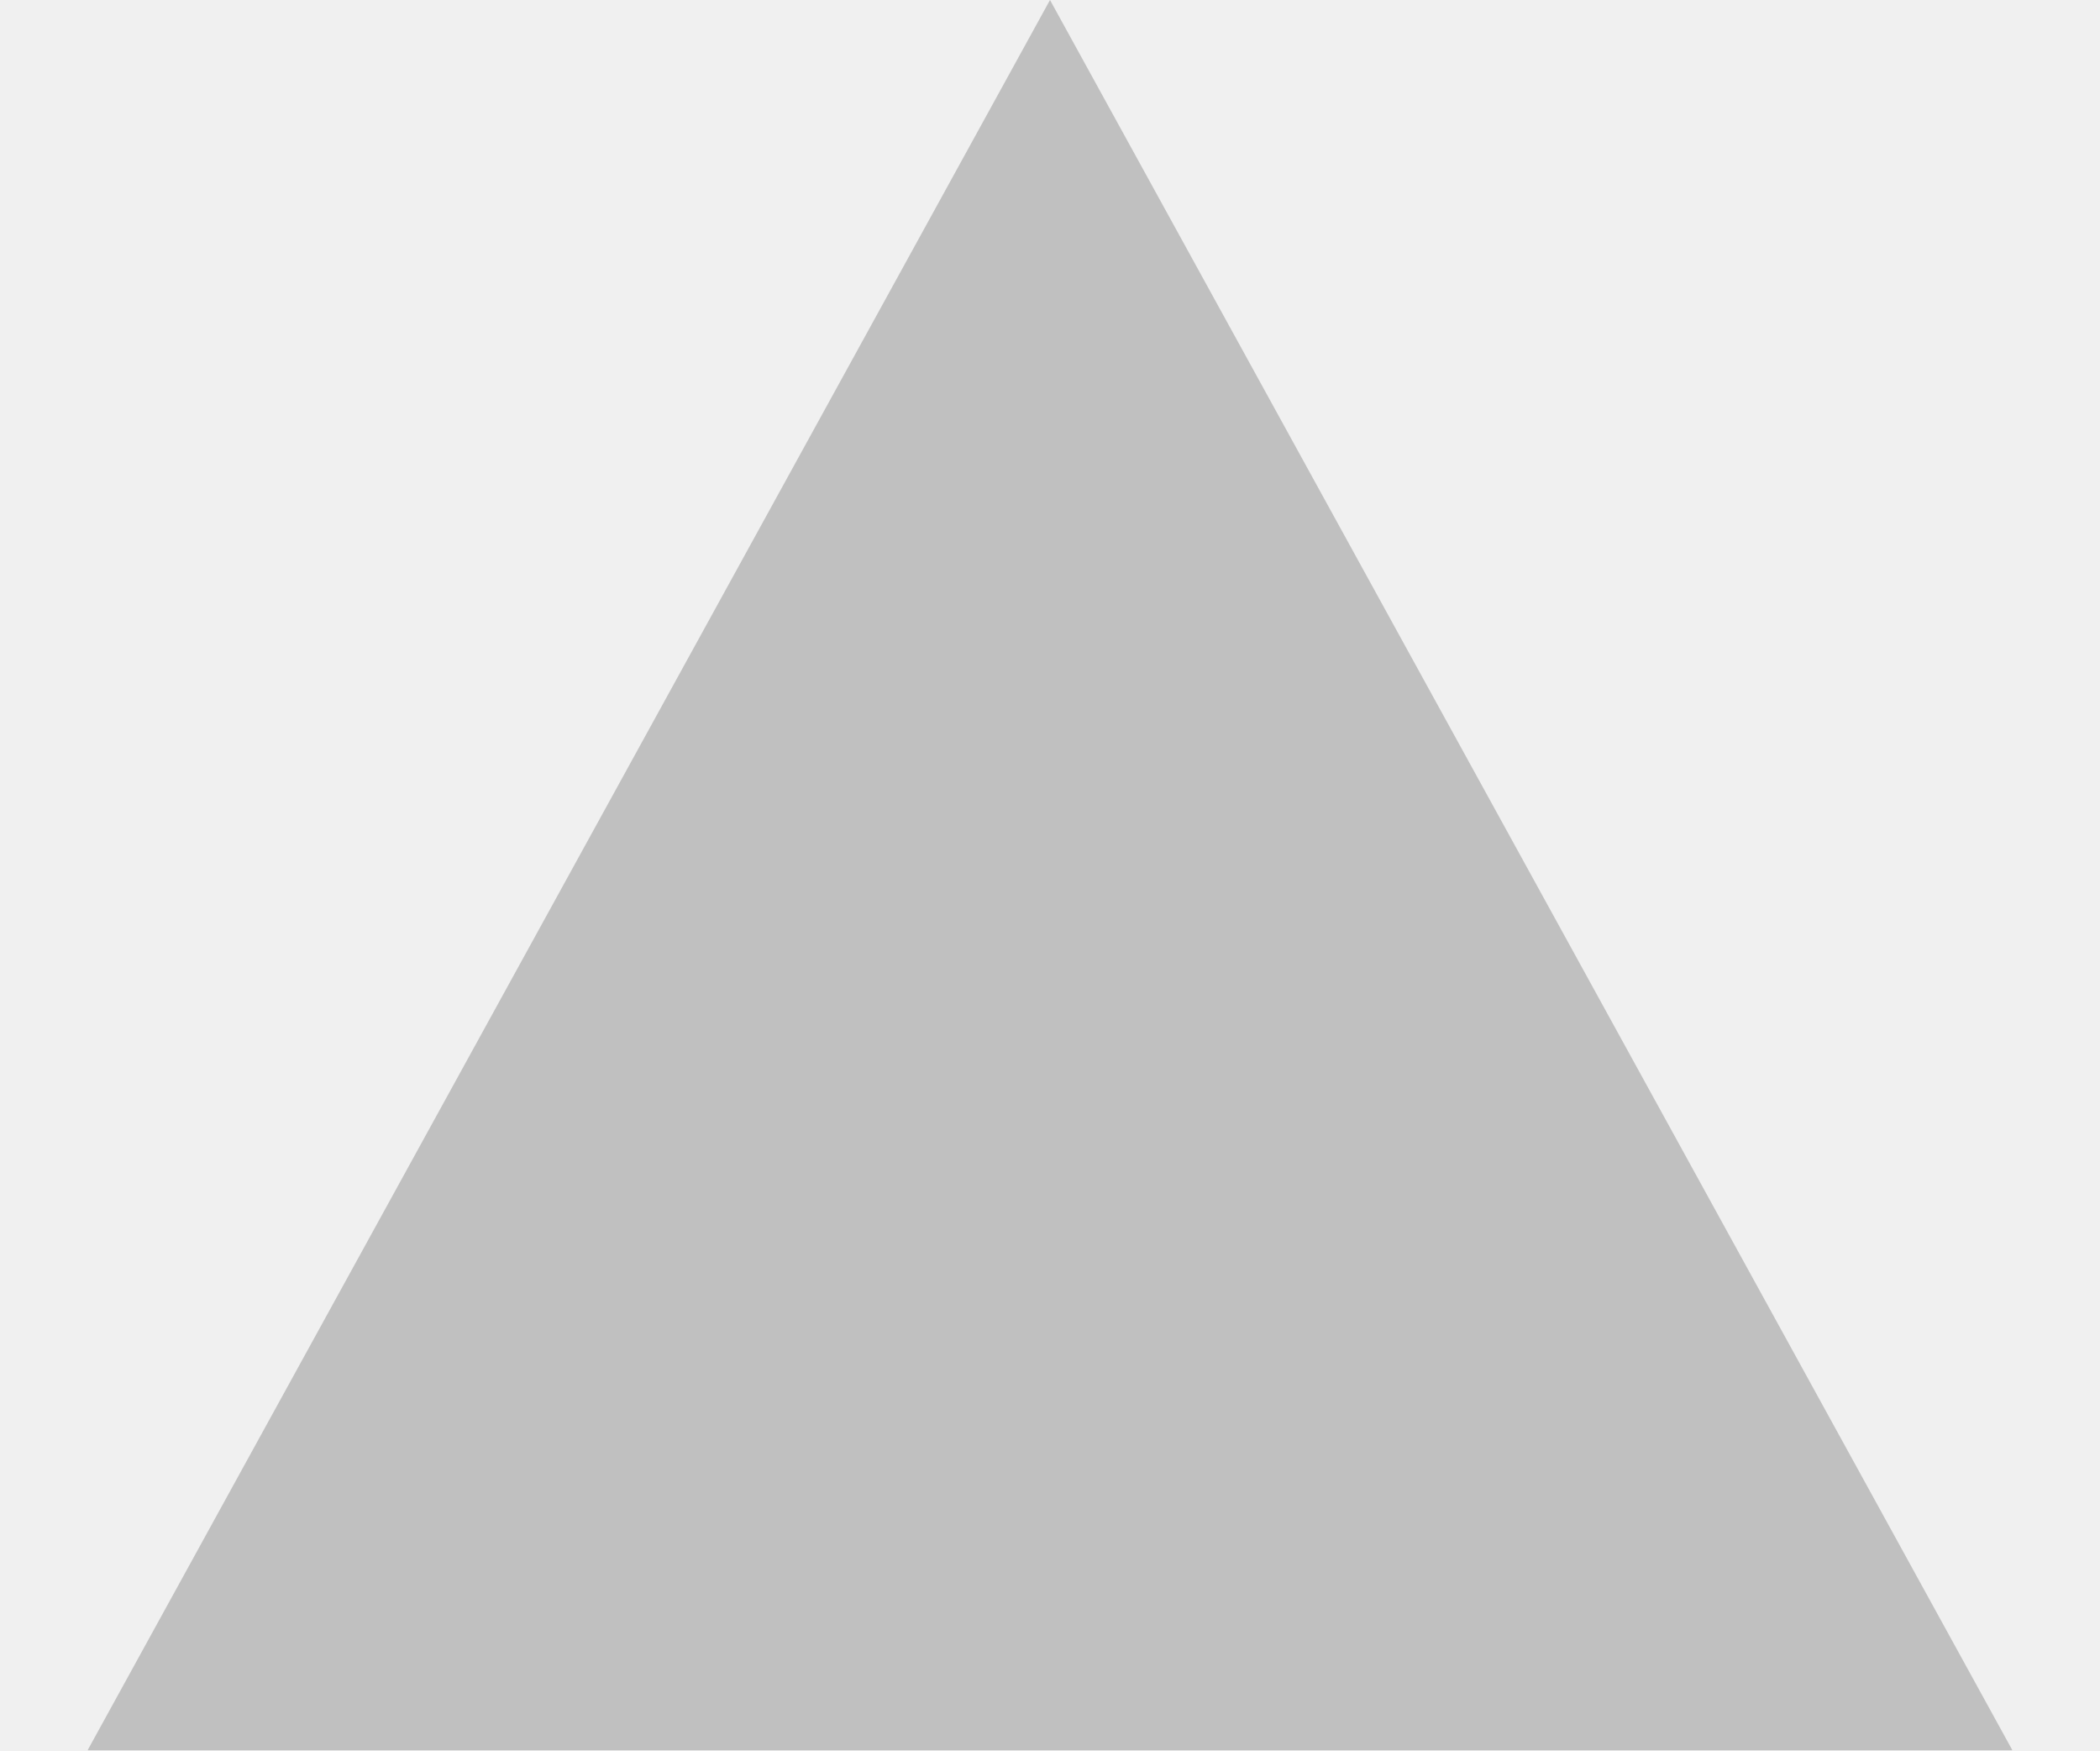
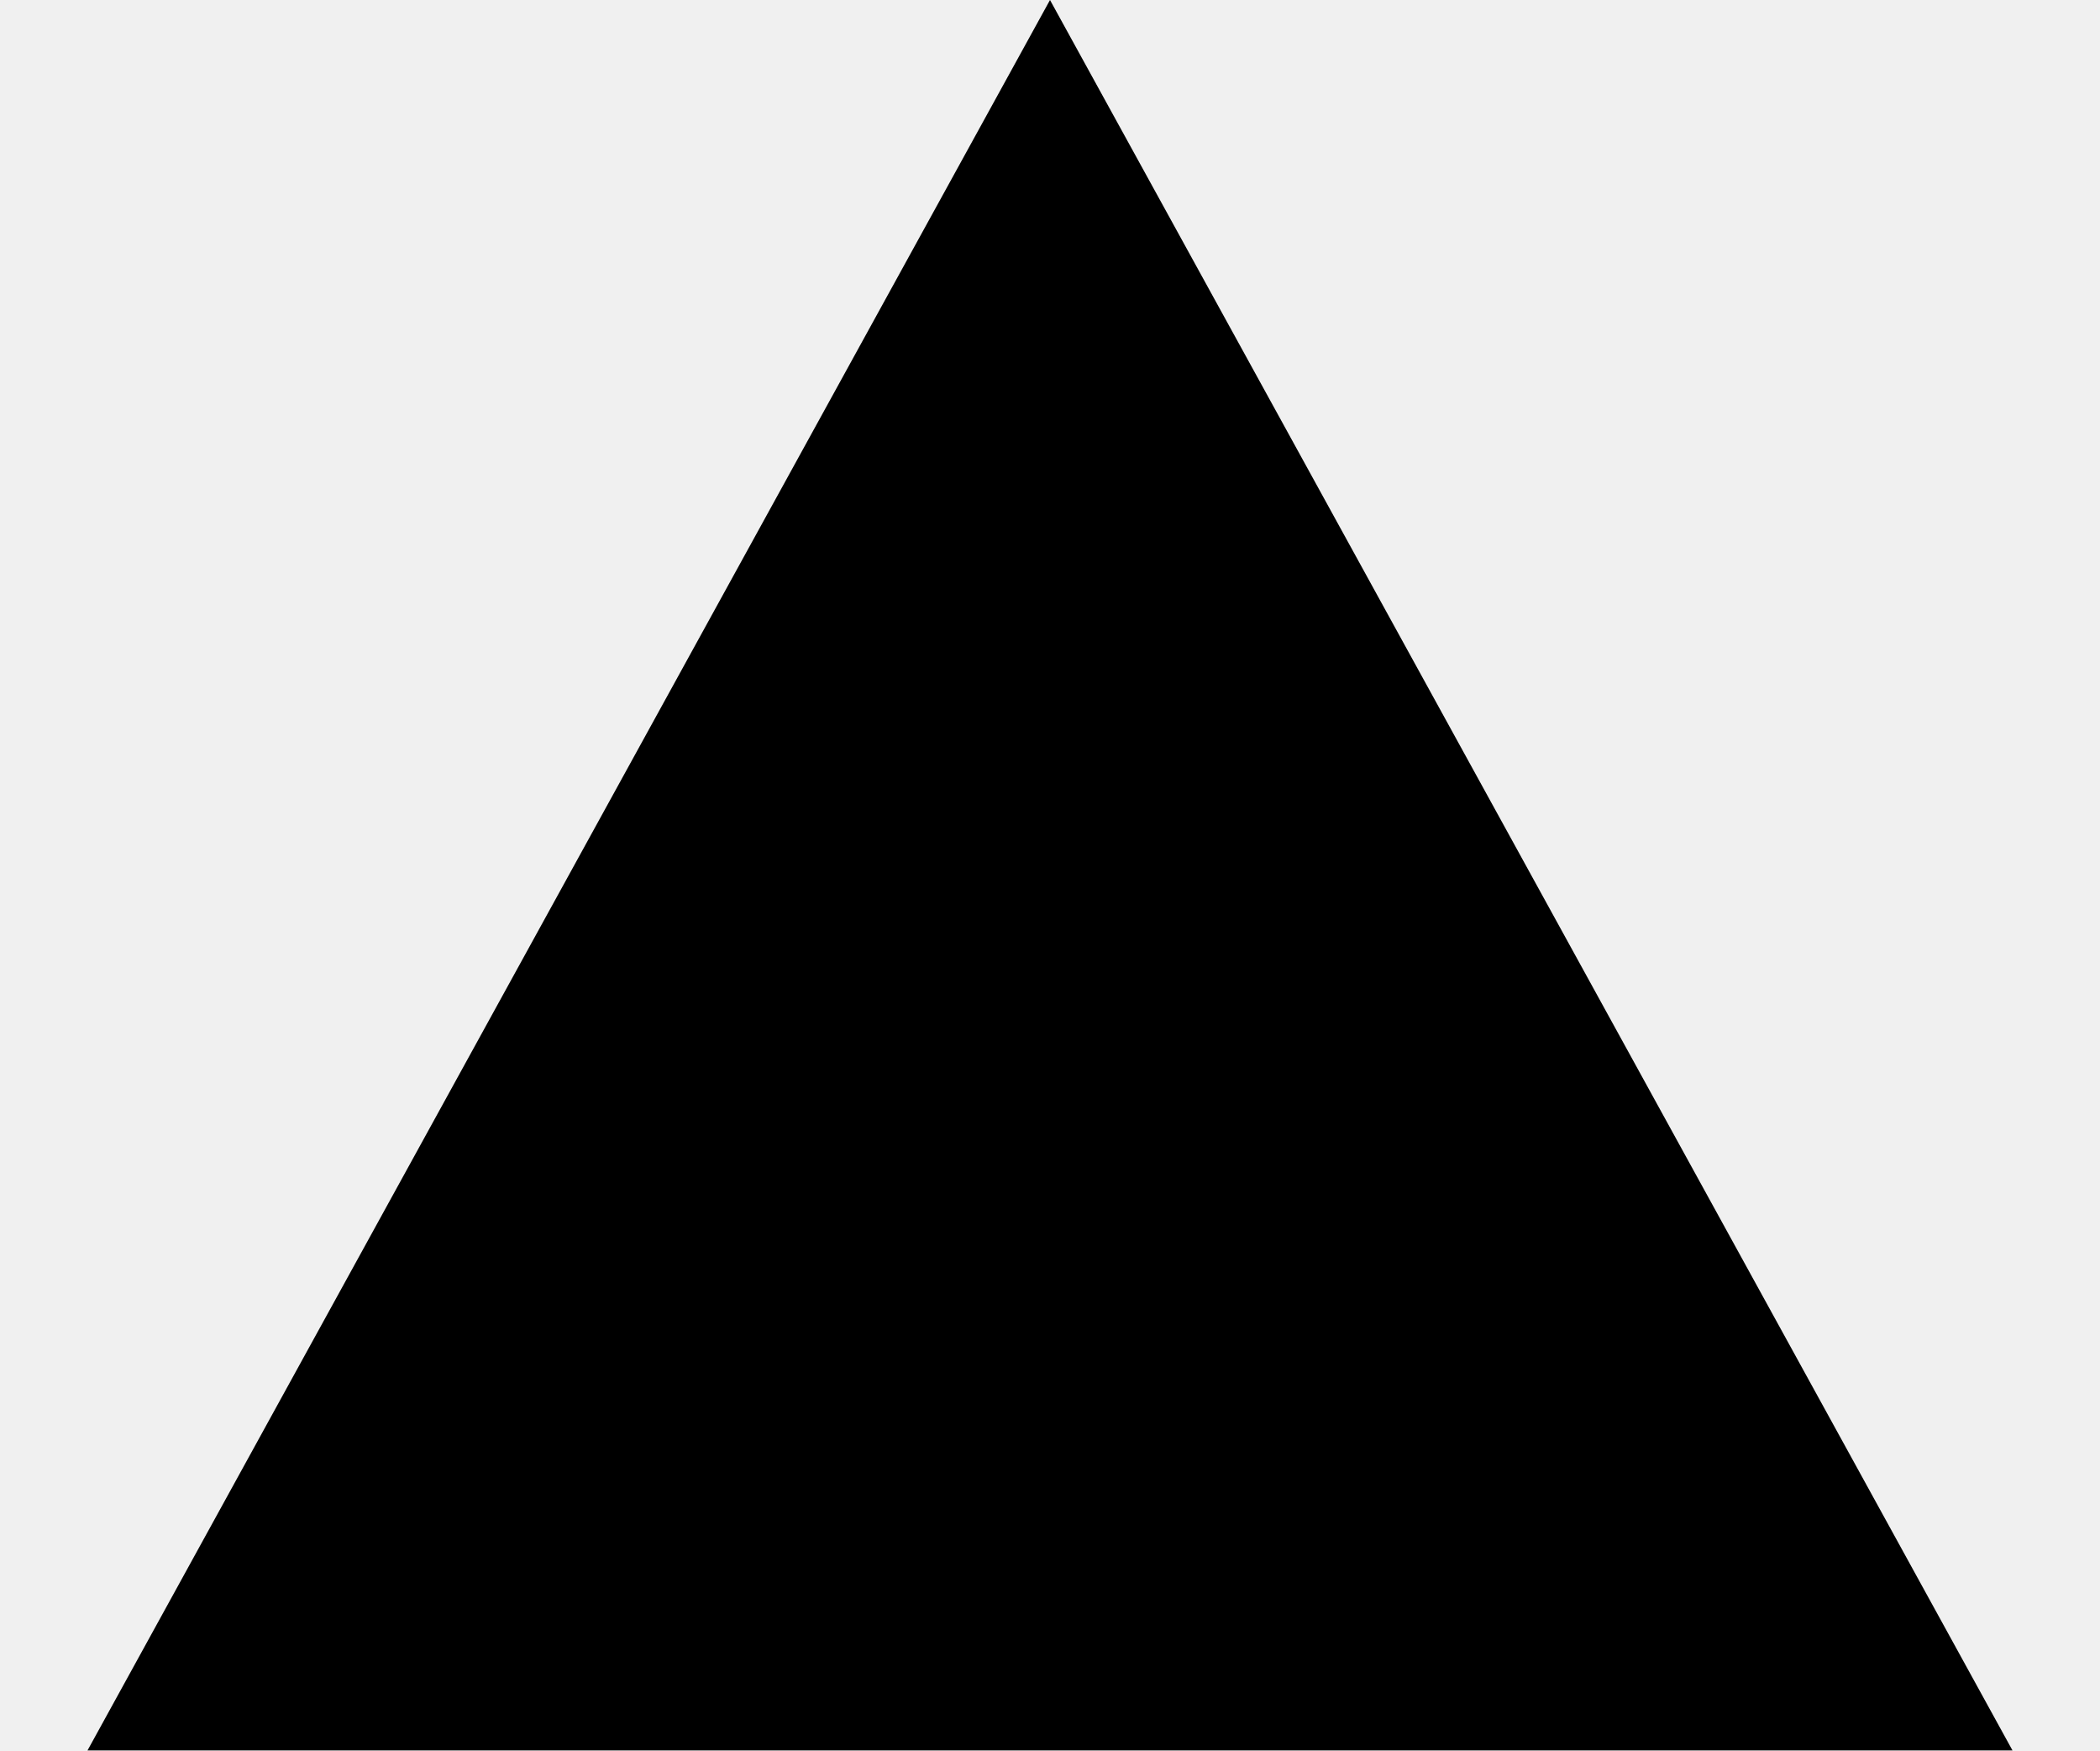
<svg xmlns="http://www.w3.org/2000/svg" width="12" height="10" viewBox="0 0 12 10" fill="none">
-   <g opacity=".2" clip-path="url(#a)">
+   <g clip-path="url(#a)">
    <path d="m6 0 5.5 10H.5" fill="#000" />
  </g>
  <defs>
    <clipPath id="a">
      <path fill="#fff" transform="translate(.5)" d="M0 0h11v10H0z" />
    </clipPath>
  </defs>
</svg>
